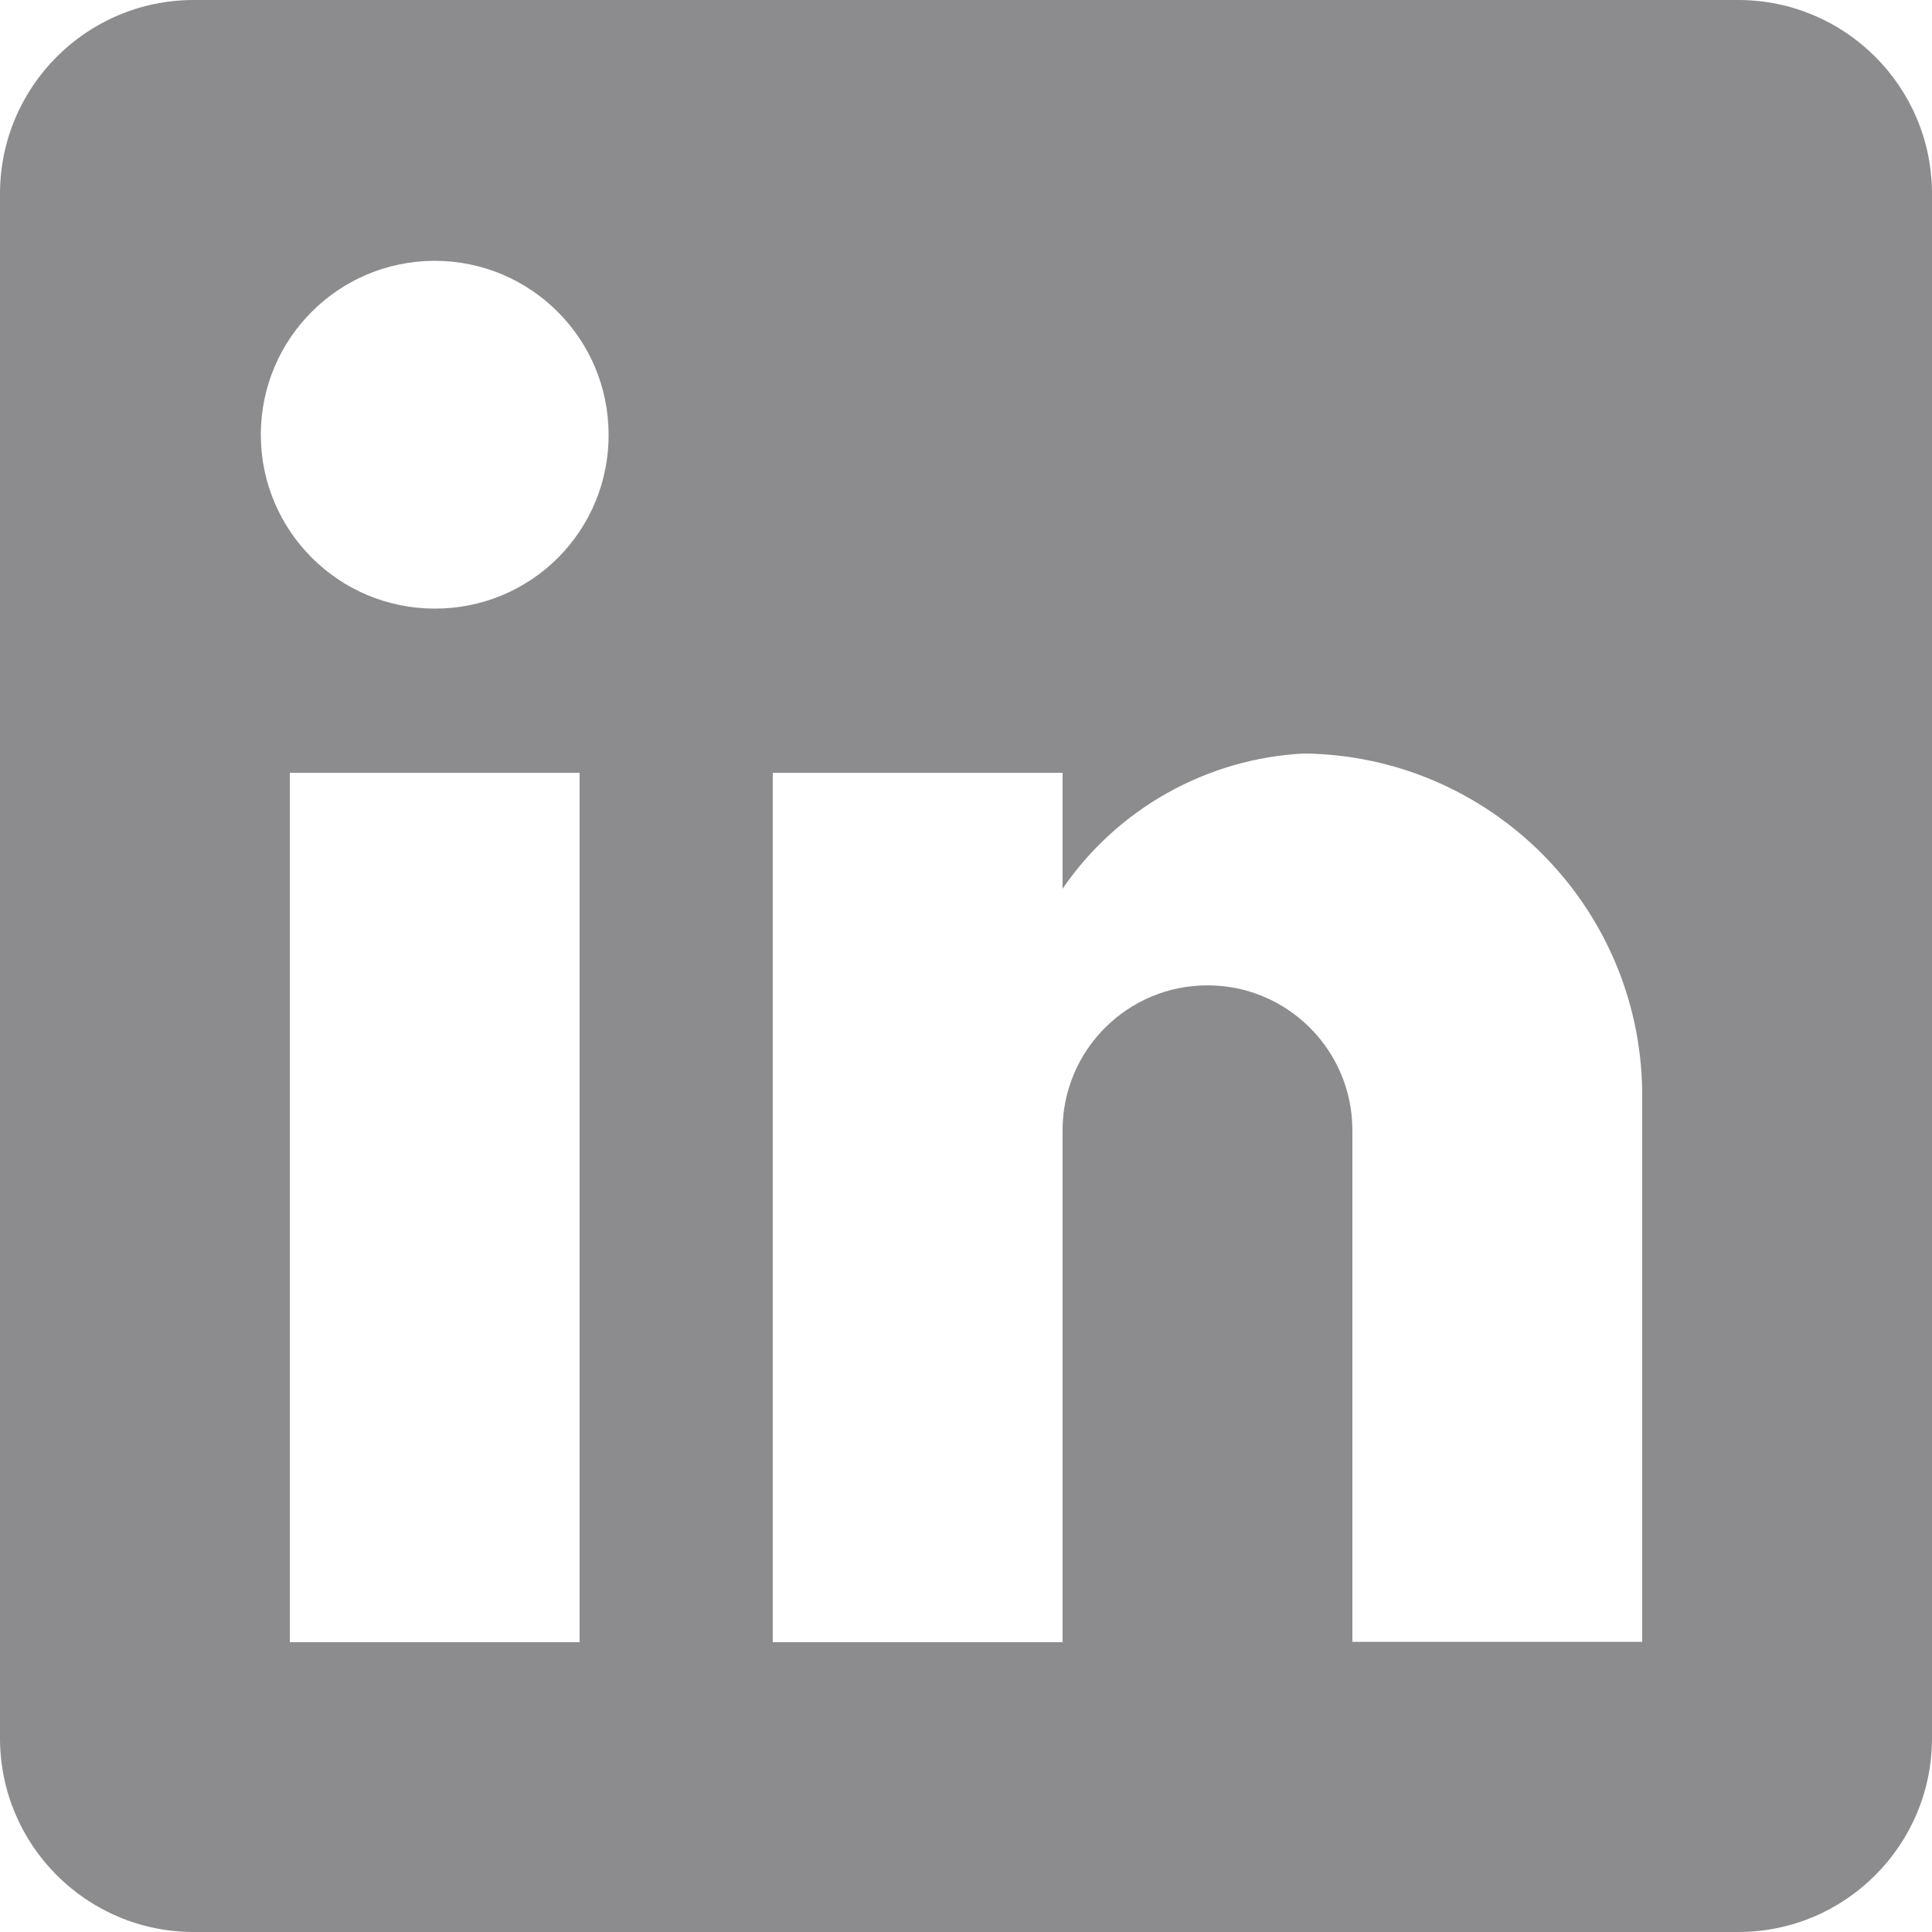
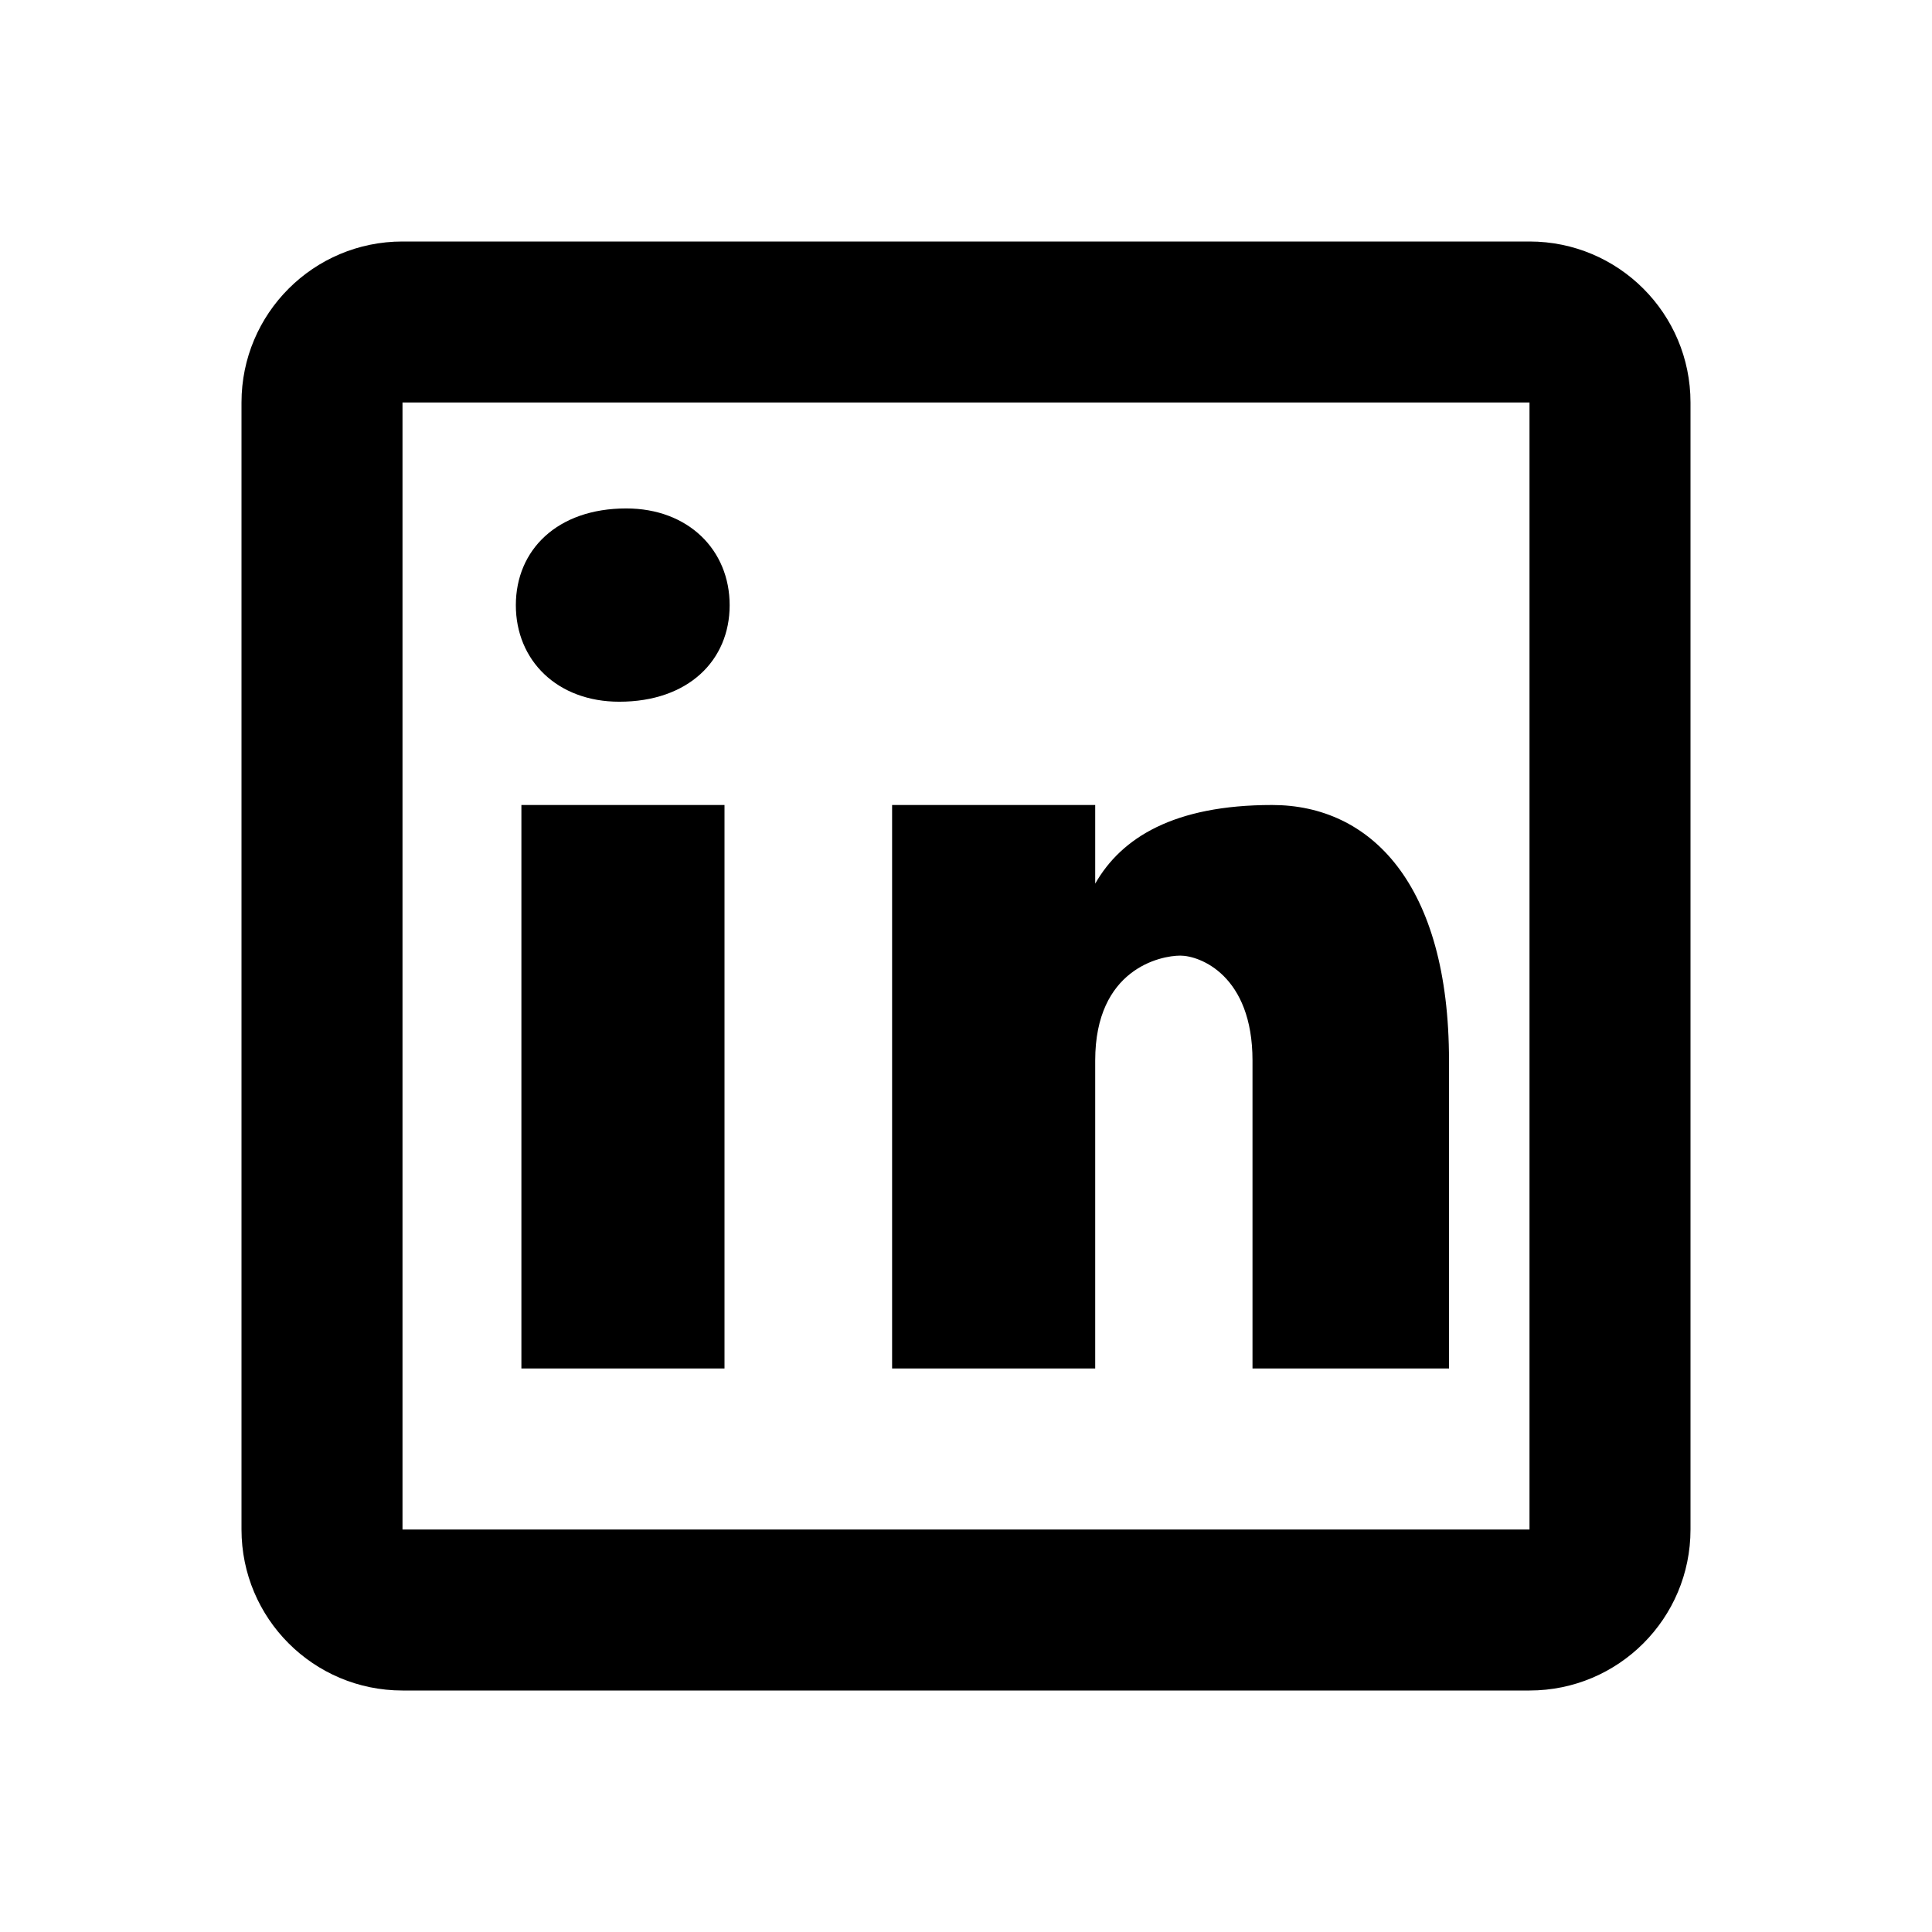
- <svg xmlns="http://www.w3.org/2000/svg" width="15.333" height="15.333" viewBox="0 0 15.333 15.333">
-   <g id="linkedin-logo" transform="translate(-14 -20)">
-     <g id="post-linkedin" transform="translate(14 20)">
-       <path id="Path_40" data-name="Path 40" d="M13.8,0H1.533A1.538,1.538,0,0,0,0,1.533V13.8a1.538,1.538,0,0,0,1.533,1.533H13.8A1.538,1.538,0,0,0,15.333,13.8V1.533A1.538,1.538,0,0,0,13.8,0ZM4.6,13.033H2.3v-6.9H4.6ZM3.45,4.83A1.38,1.38,0,1,1,4.83,3.45,1.374,1.374,0,0,1,3.45,4.83Zm9.583,8.2h-2.3V8.97a1.15,1.15,0,0,0-2.3,0v4.063h-2.3v-6.9h2.3v.92A2.477,2.477,0,0,1,10.35,5.98a2.716,2.716,0,0,1,2.683,2.683Z" fill="#8c8c8e" />
-     </g>
-   </g>
+ <svg xmlns="http://www.w3.org/2000/svg" fill="#000000" viewBox="0 0 24 24" width="24px" height="24px">
+   <path d="M 5 3 C 3.895 3 3 3.895 3 5 L 3 19 C 3 20.105 3.895 21 5 21 L 19 21 C 20.105 21 21 20.105 21 19 L 21 5 C 21 3.895 20.105 3 19 3 L 5 3 z M 5 5 L 19 5 L 19 19 L 5 19 L 5 5 z M 7.779 6.316 C 6.922 6.316 6.408 6.832 6.408 7.518 C 6.408 8.204 6.922 8.717 7.693 8.717 C 8.55 8.717 9.064 8.204 9.064 7.518 C 9.064 6.832 8.55 6.316 7.779 6.316 z M 6.477 10 L 6.477 17 L 9 17 L 9 10 L 6.477 10 z M 11.082 10 L 11.082 17 L 13.605 17 L 13.605 13.174 C 13.605 12.035 14.418 11.871 14.662 11.871 C 14.906 11.871 15.559 12.116 15.559 13.174 L 15.559 17 L 18 17 L 18 13.174 C 18 10.977 17.024 10 15.803 10 C 14.582 10 13.93 10.407 13.605 10.977 L 13.605 10 L 11.082 10 z" />
</svg>
